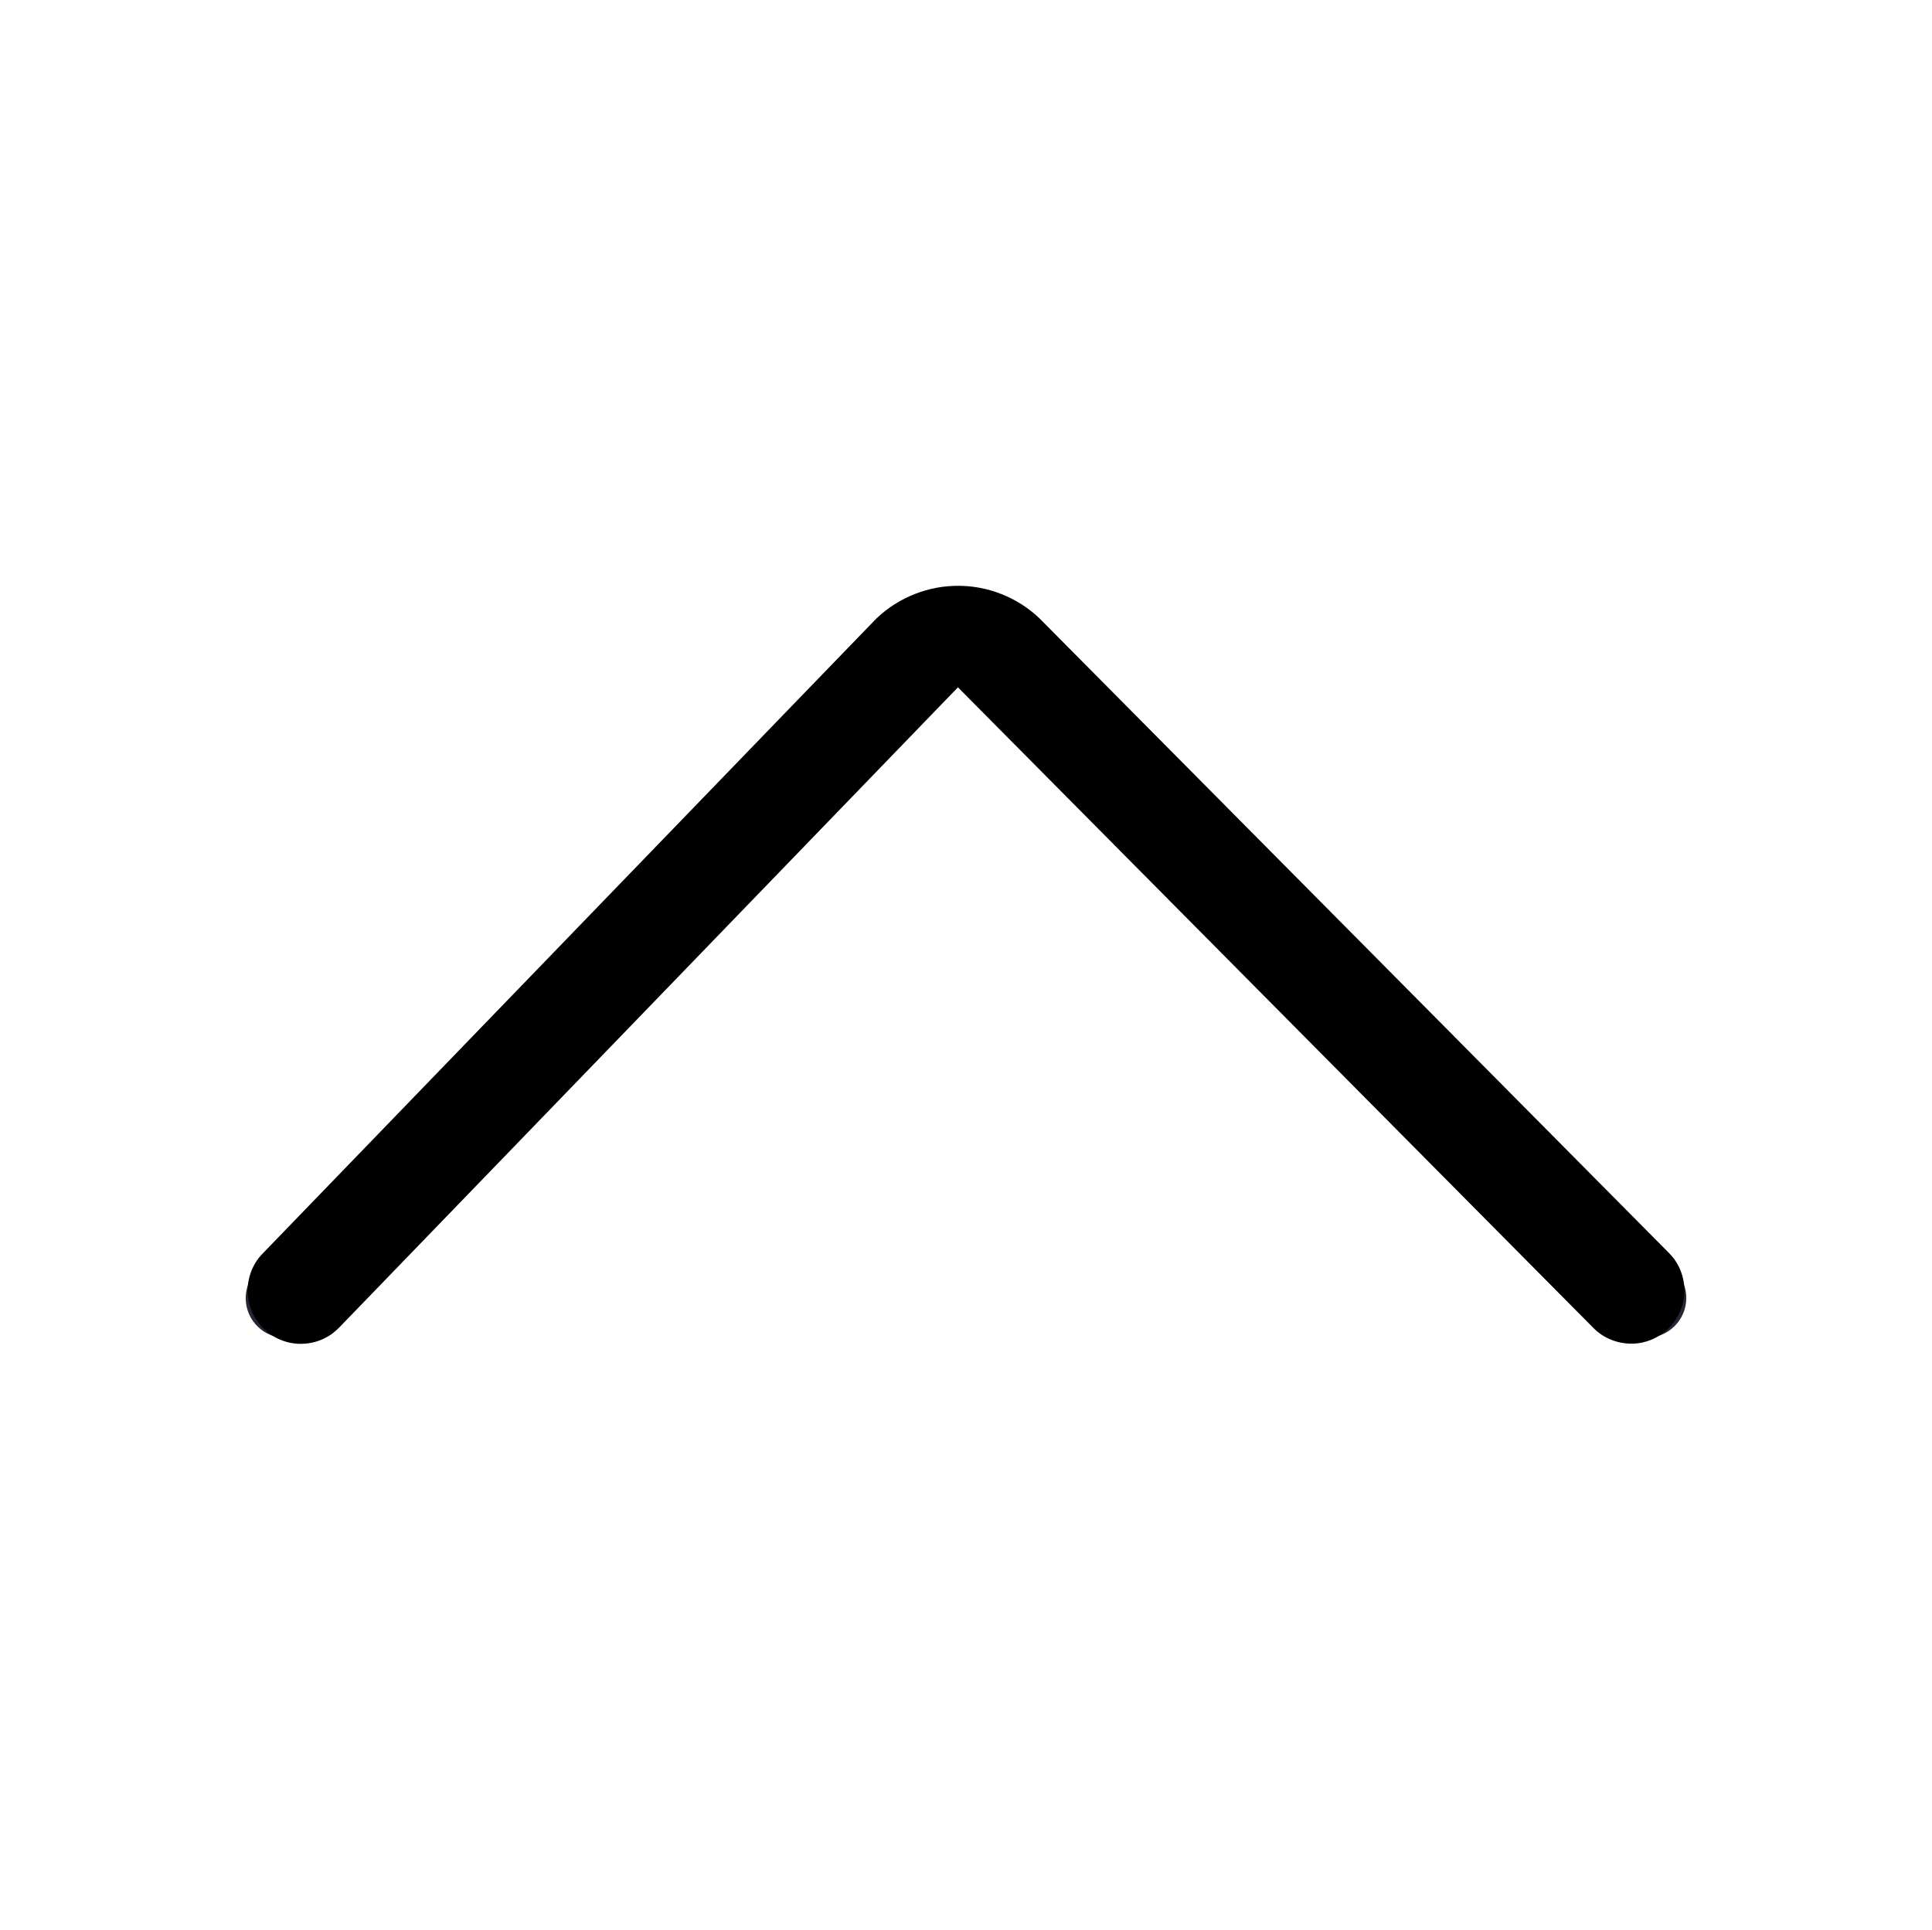
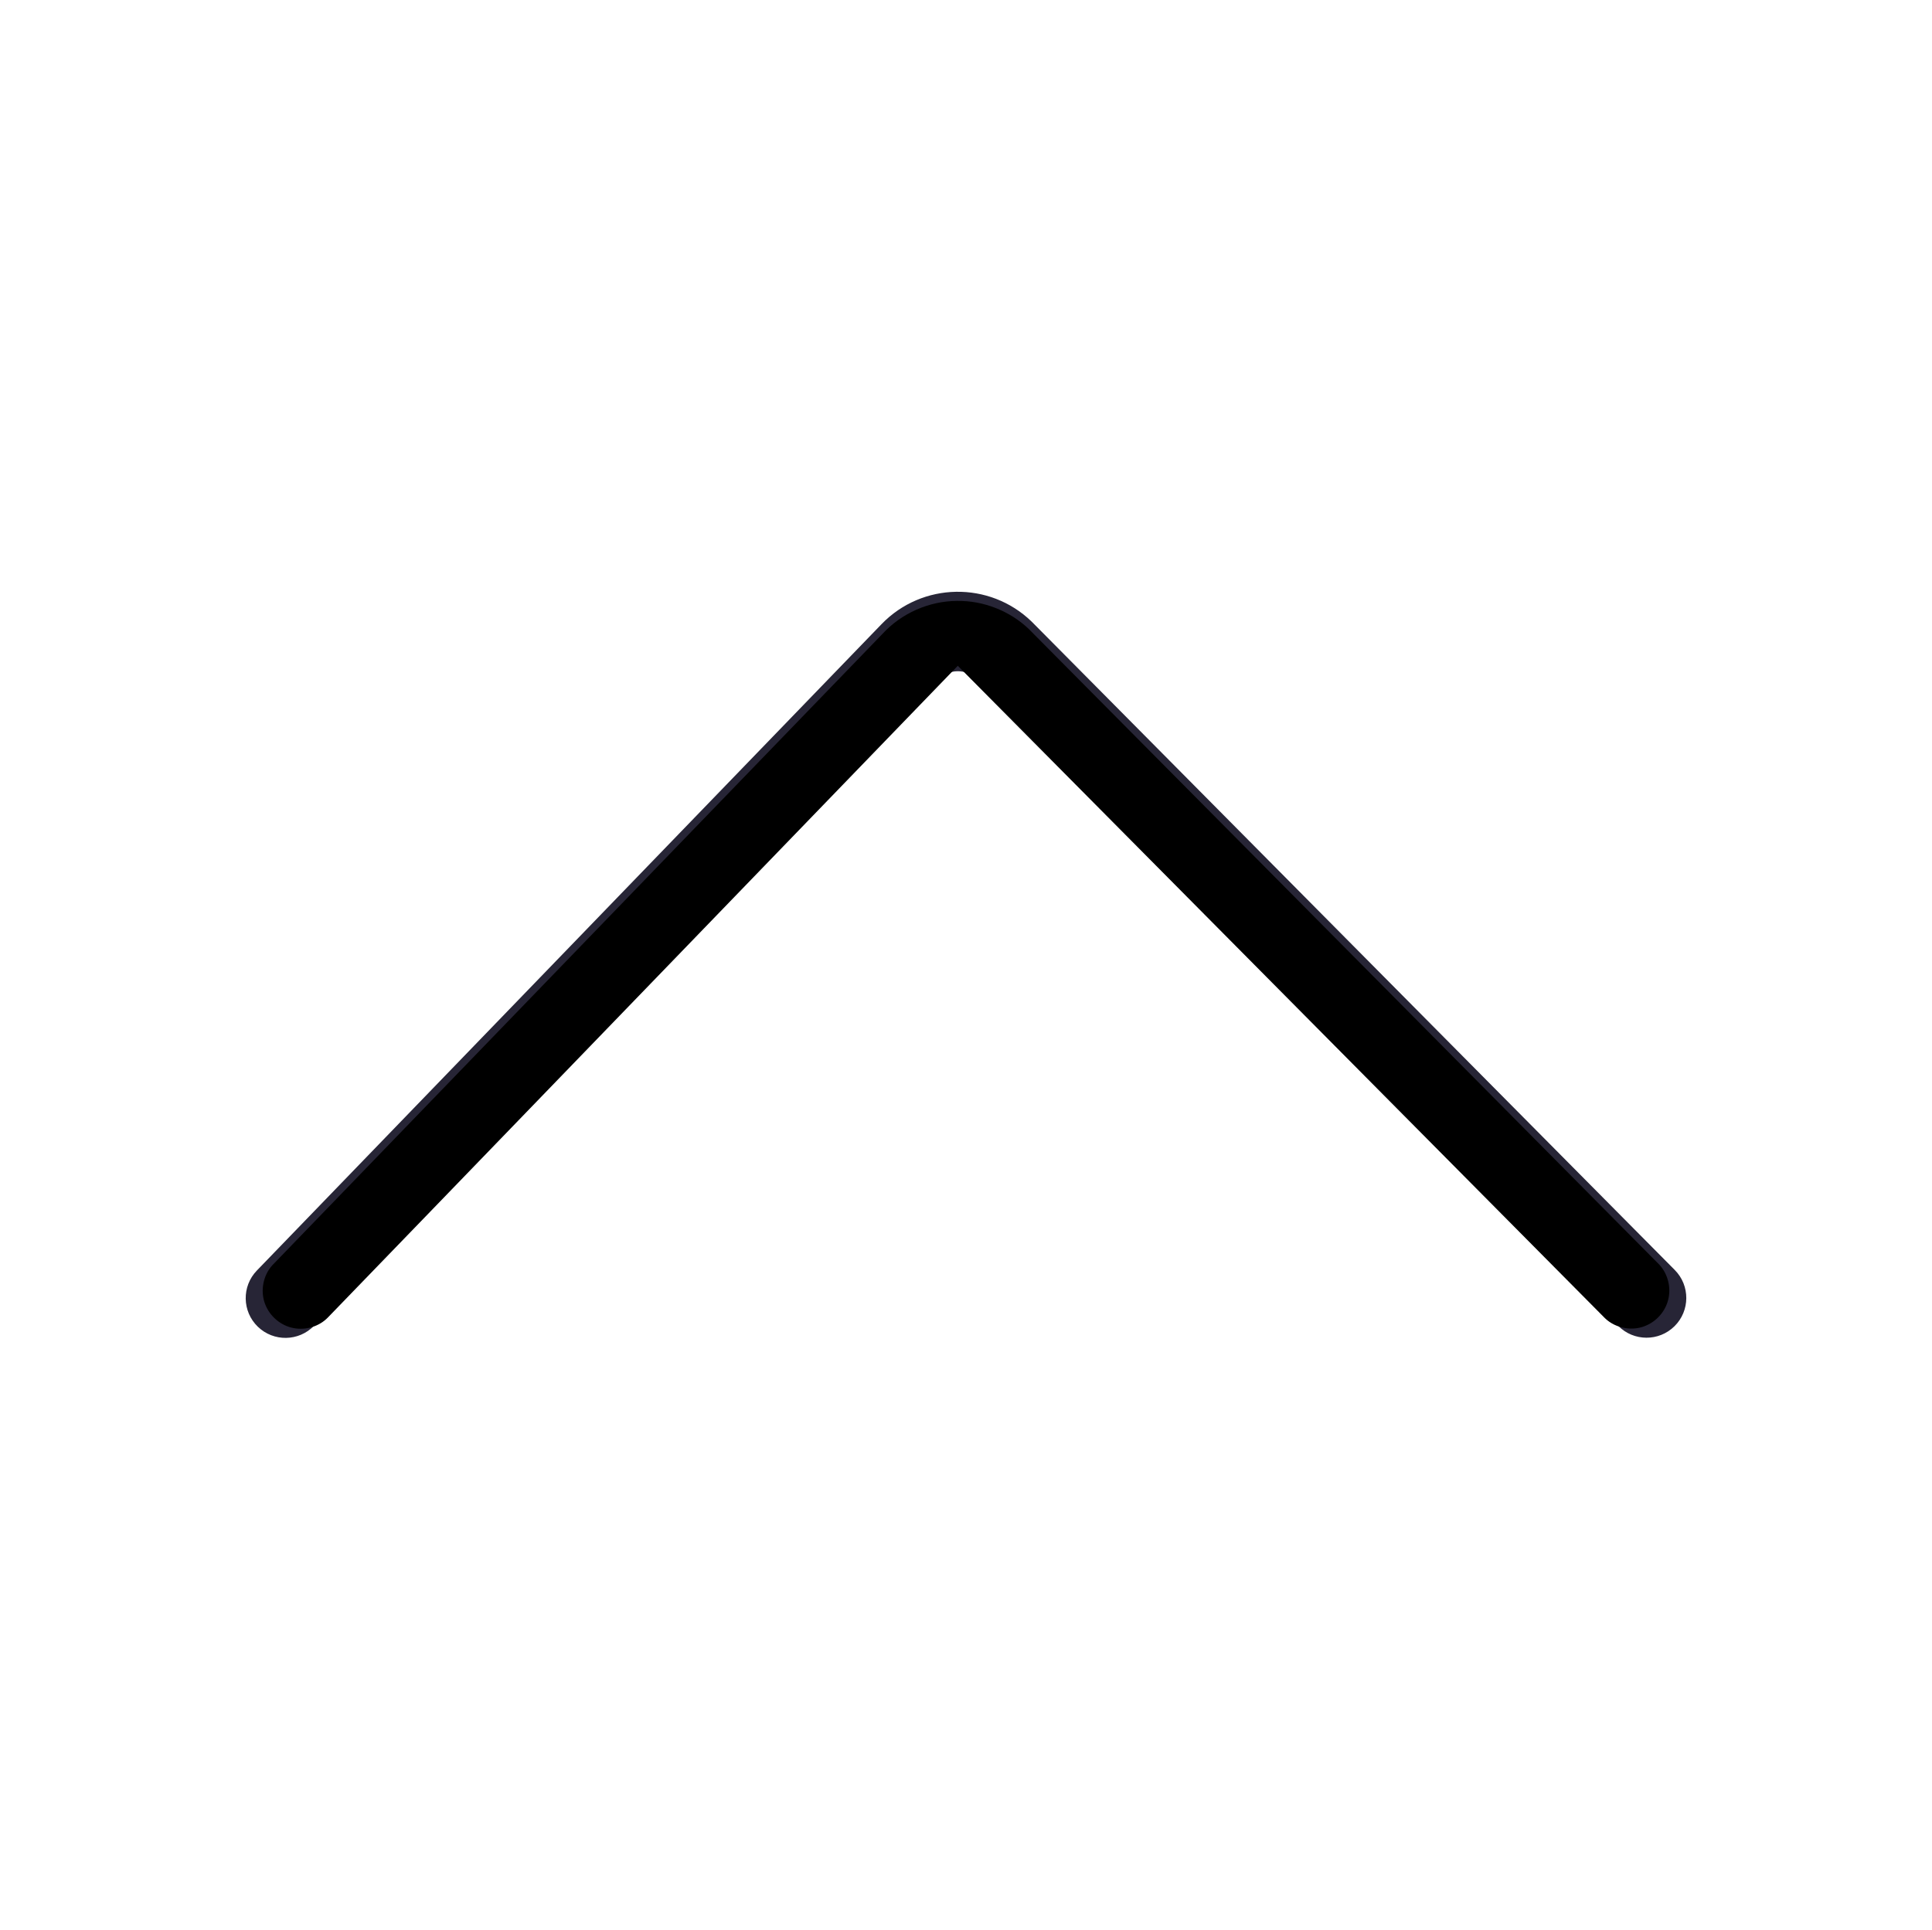
<svg xmlns="http://www.w3.org/2000/svg" t="1779870231807" class="icon" viewBox="0 0 1025 1024" version="1.1" p-id="9722" width="128.125" height="128" id="svg2">
  <defs id="defs2" />
  <path d="m 130.359,689.237 c -0.093,-5.398 1.873,-10.83 5.92,-15.019 l 331.45,-343.046 c 21.552,-22.305 57.233,-22.92 79.54,-1.368 0.108,0.105 0.215,0.21 0.322,0.317 l 340.937,343.809 c 8.203,8.272 8.147,21.628 -0.126,29.83 -8.272,8.203 -21.629,8.146 -29.831,-0.126 L 517.827,360.02 c -2.685,-2.531 -6.188,-3.888 -9.885,-3.825 -3.756,0.065 -7.261,1.588 -9.872,4.289 L 166.621,703.531 c -8.095,8.378 -21.448,8.607 -29.827,0.513 -4.189,-4.047 -6.341,-9.41 -6.434,-14.808 z" fill="#272536" p-id="9723" id="path1" style="stroke-width:0.858" />
  <path d="M 512.5,512" p-id="9724" id="path2" />
-   <path id="path3" style="stroke-width:0.839" d="m 505.93,310.914 c -16.157,0.567 -32.018,7.654 -43.076,19.475 -13.24,13.646 -26.416,27.337 -39.653,41.02 -94.839,98.168 -189.69,196.325 -284.522,294.499 -6.821,7.383 -9.137,18.577 -5.817,28.065 2.773,8.224 9.524,15 17.788,17.693 7.78,2.656 16.684,1.628 23.683,-2.672 2.944,-1.712 5.333,-4.168 7.653,-6.622 25.179,-26.006 50.311,-52.066 75.474,-78.094 83.588,-86.512 167.173,-173.027 250.762,-259.538 112.547,113.486 225.086,226.981 337.641,340.461 7.247,7.075 18.488,9.667 28.108,6.508 8.386,-2.642 15.354,-9.409 18.141,-17.76 2.83,-8.053 1.659,-17.344 -2.985,-24.492 -1.965,-3.191 -4.843,-5.633 -7.41,-8.312 C 843.341,622.4 804.92,583.702 766.529,544.975 694.845,472.698 623.173,400.407 551.481,328.138 c -11.615,-11.157 -27.698,-17.491 -43.802,-17.257 -0.583,0.003 -1.166,0.023 -1.749,0.033 z" />
+   <path id="path3" style="stroke-width:0.839" d="m 507.732,318.881 c -14.837,0.082 -29.528,6.554 -39.55,17.505 -31.049,32.083 -62.046,64.216 -93.077,96.316 -76.882,79.575 -153.766,159.149 -230.639,238.733 -5.292,5.839 -6.639,14.914 -3.203,22.019 2.681,5.726 8.135,10.087 14.362,11.282 6.547,1.321 13.727,-0.787 18.369,-5.629 18.515,-19.099 36.985,-38.245 55.472,-57.373 C 322.358,545.59 415.251,449.447 508.145,353.305 622.603,468.721 737.058,584.141 851.524,699.549 c 5.832,5.598 15.183,7.119 22.464,3.574 5.739,-2.686 10.091,-8.17 11.272,-14.412 1.308,-6.57 -0.849,-13.756 -5.714,-18.396 -1.171,-1.205 -2.387,-2.365 -3.551,-3.576 -0.263,-0.271 -0.845,-0.853 -1.23,-1.243 C 800.551,590.614 726.292,515.773 652.061,440.908 616.626,405.188 581.205,369.453 545.762,333.742 c -10.115,-9.619 -24.075,-15.067 -38.03,-14.861 z" />
</svg>
